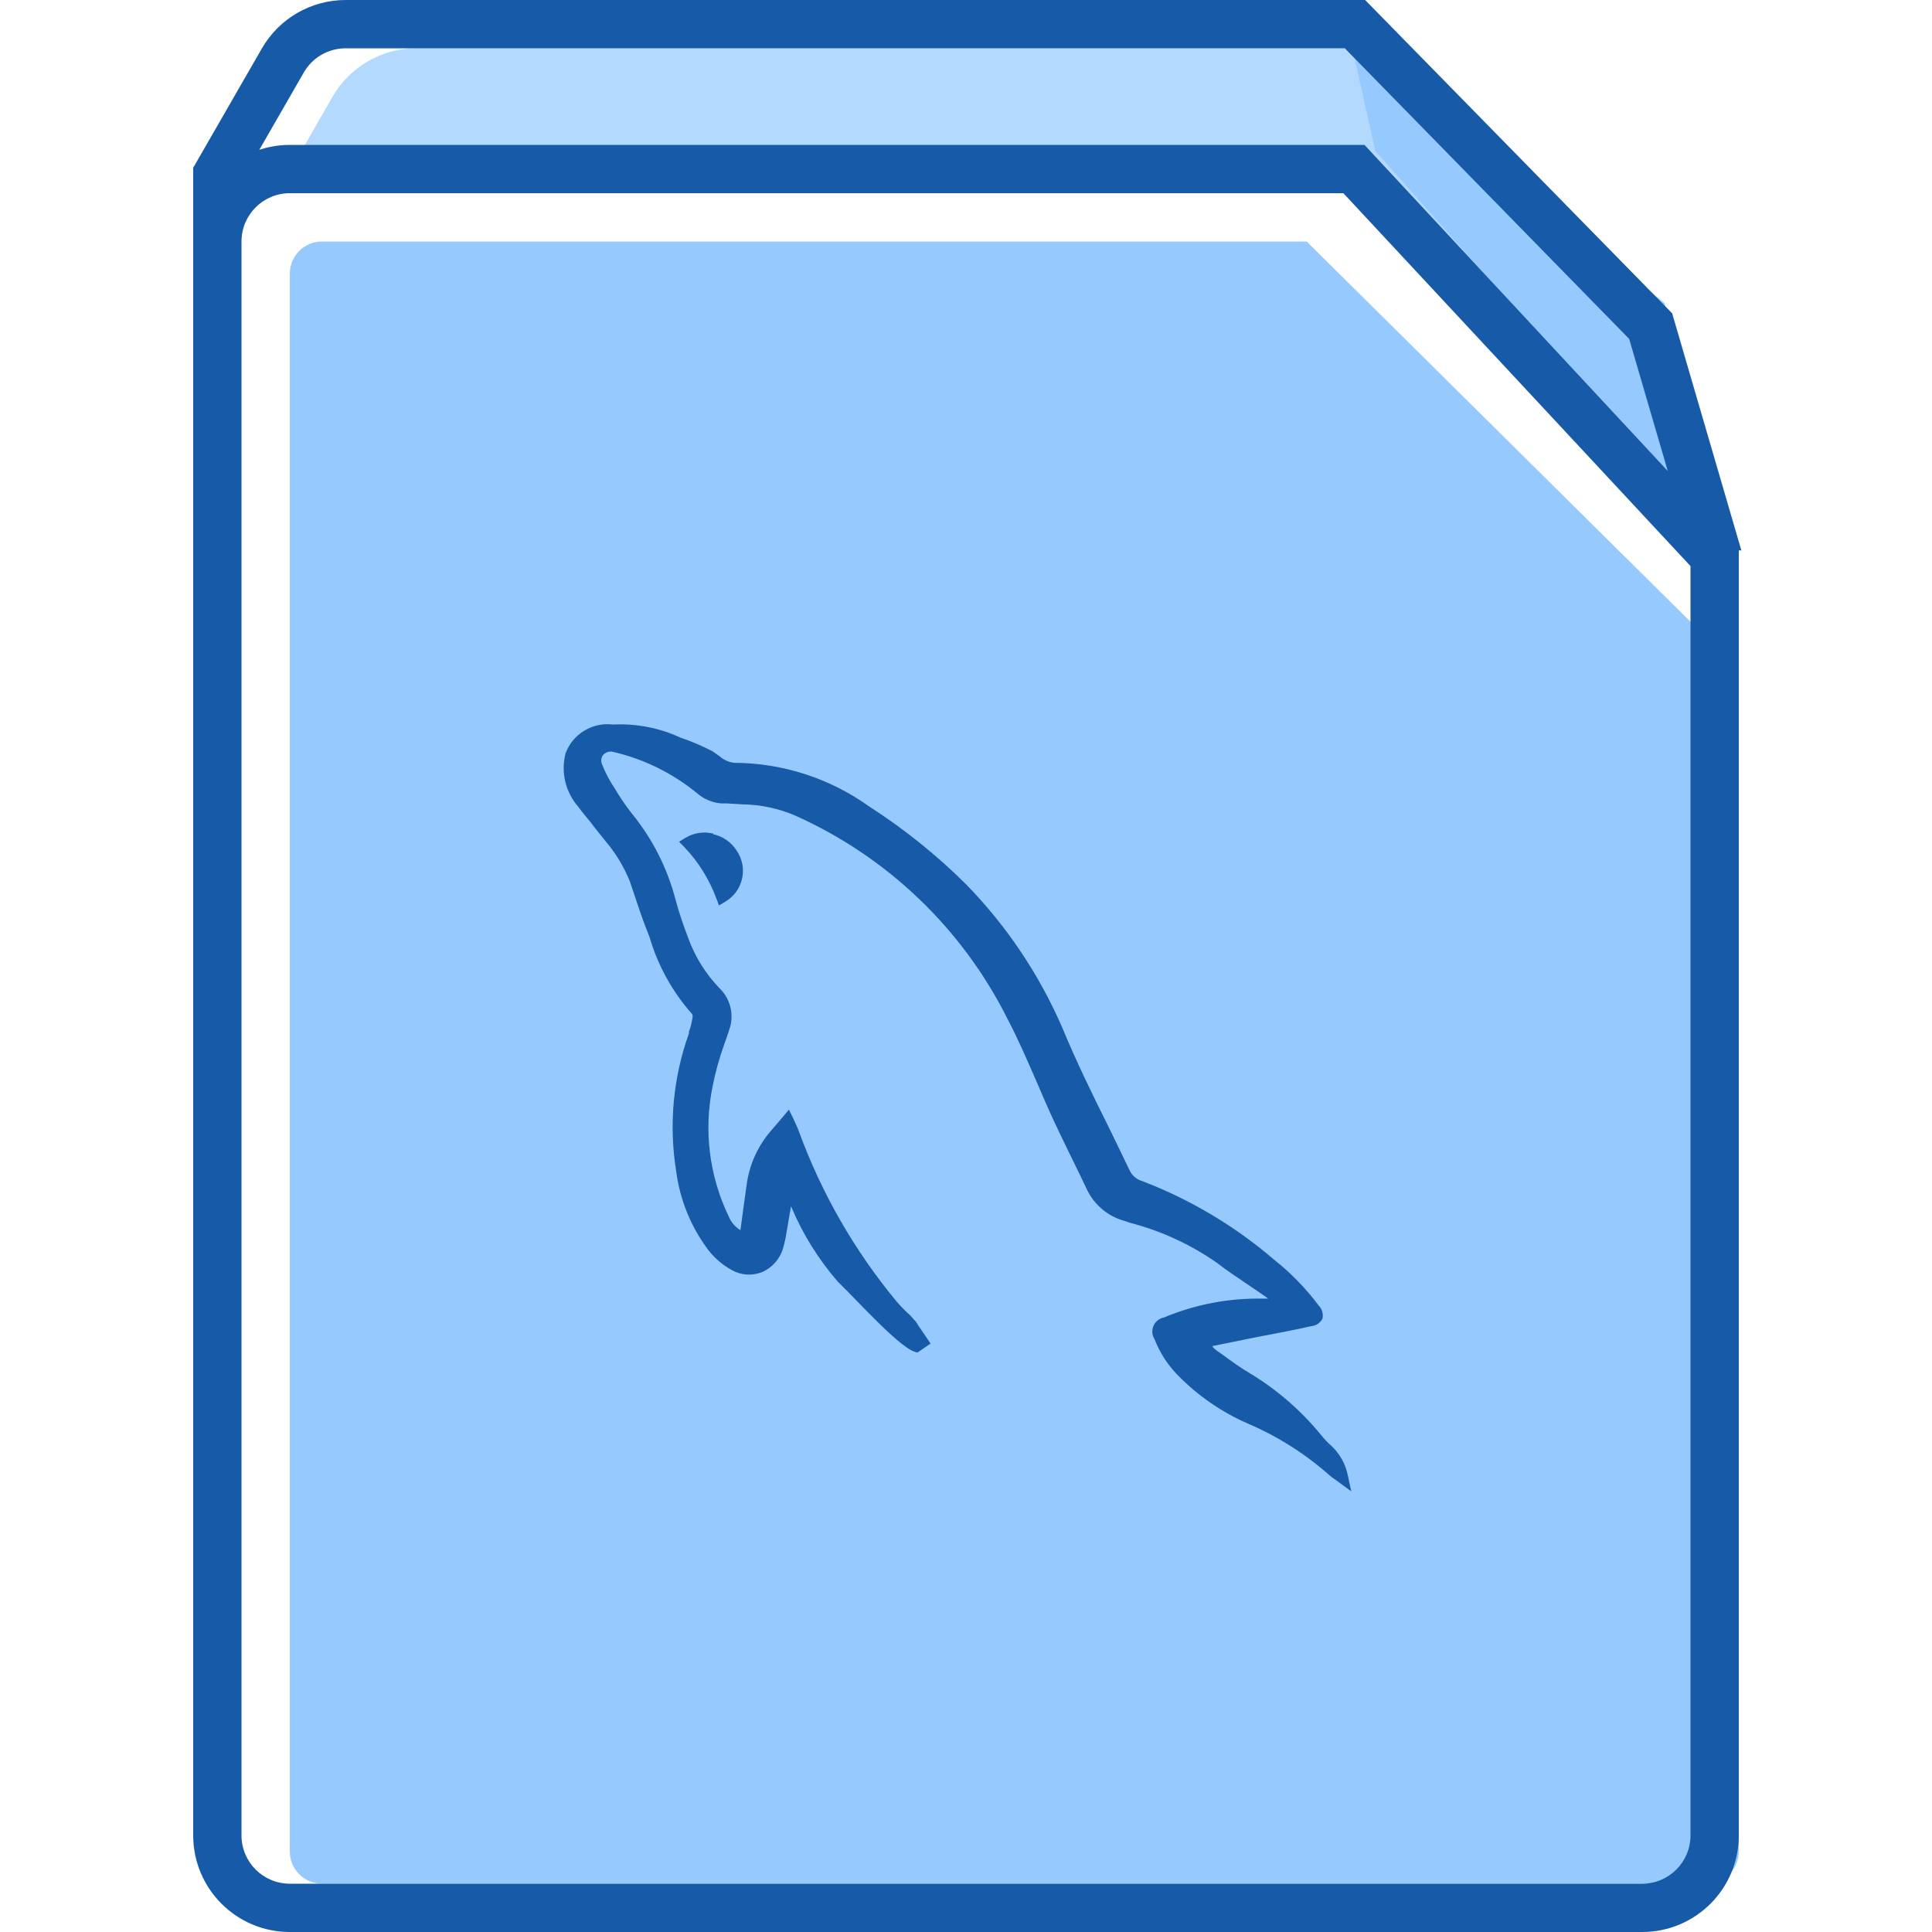
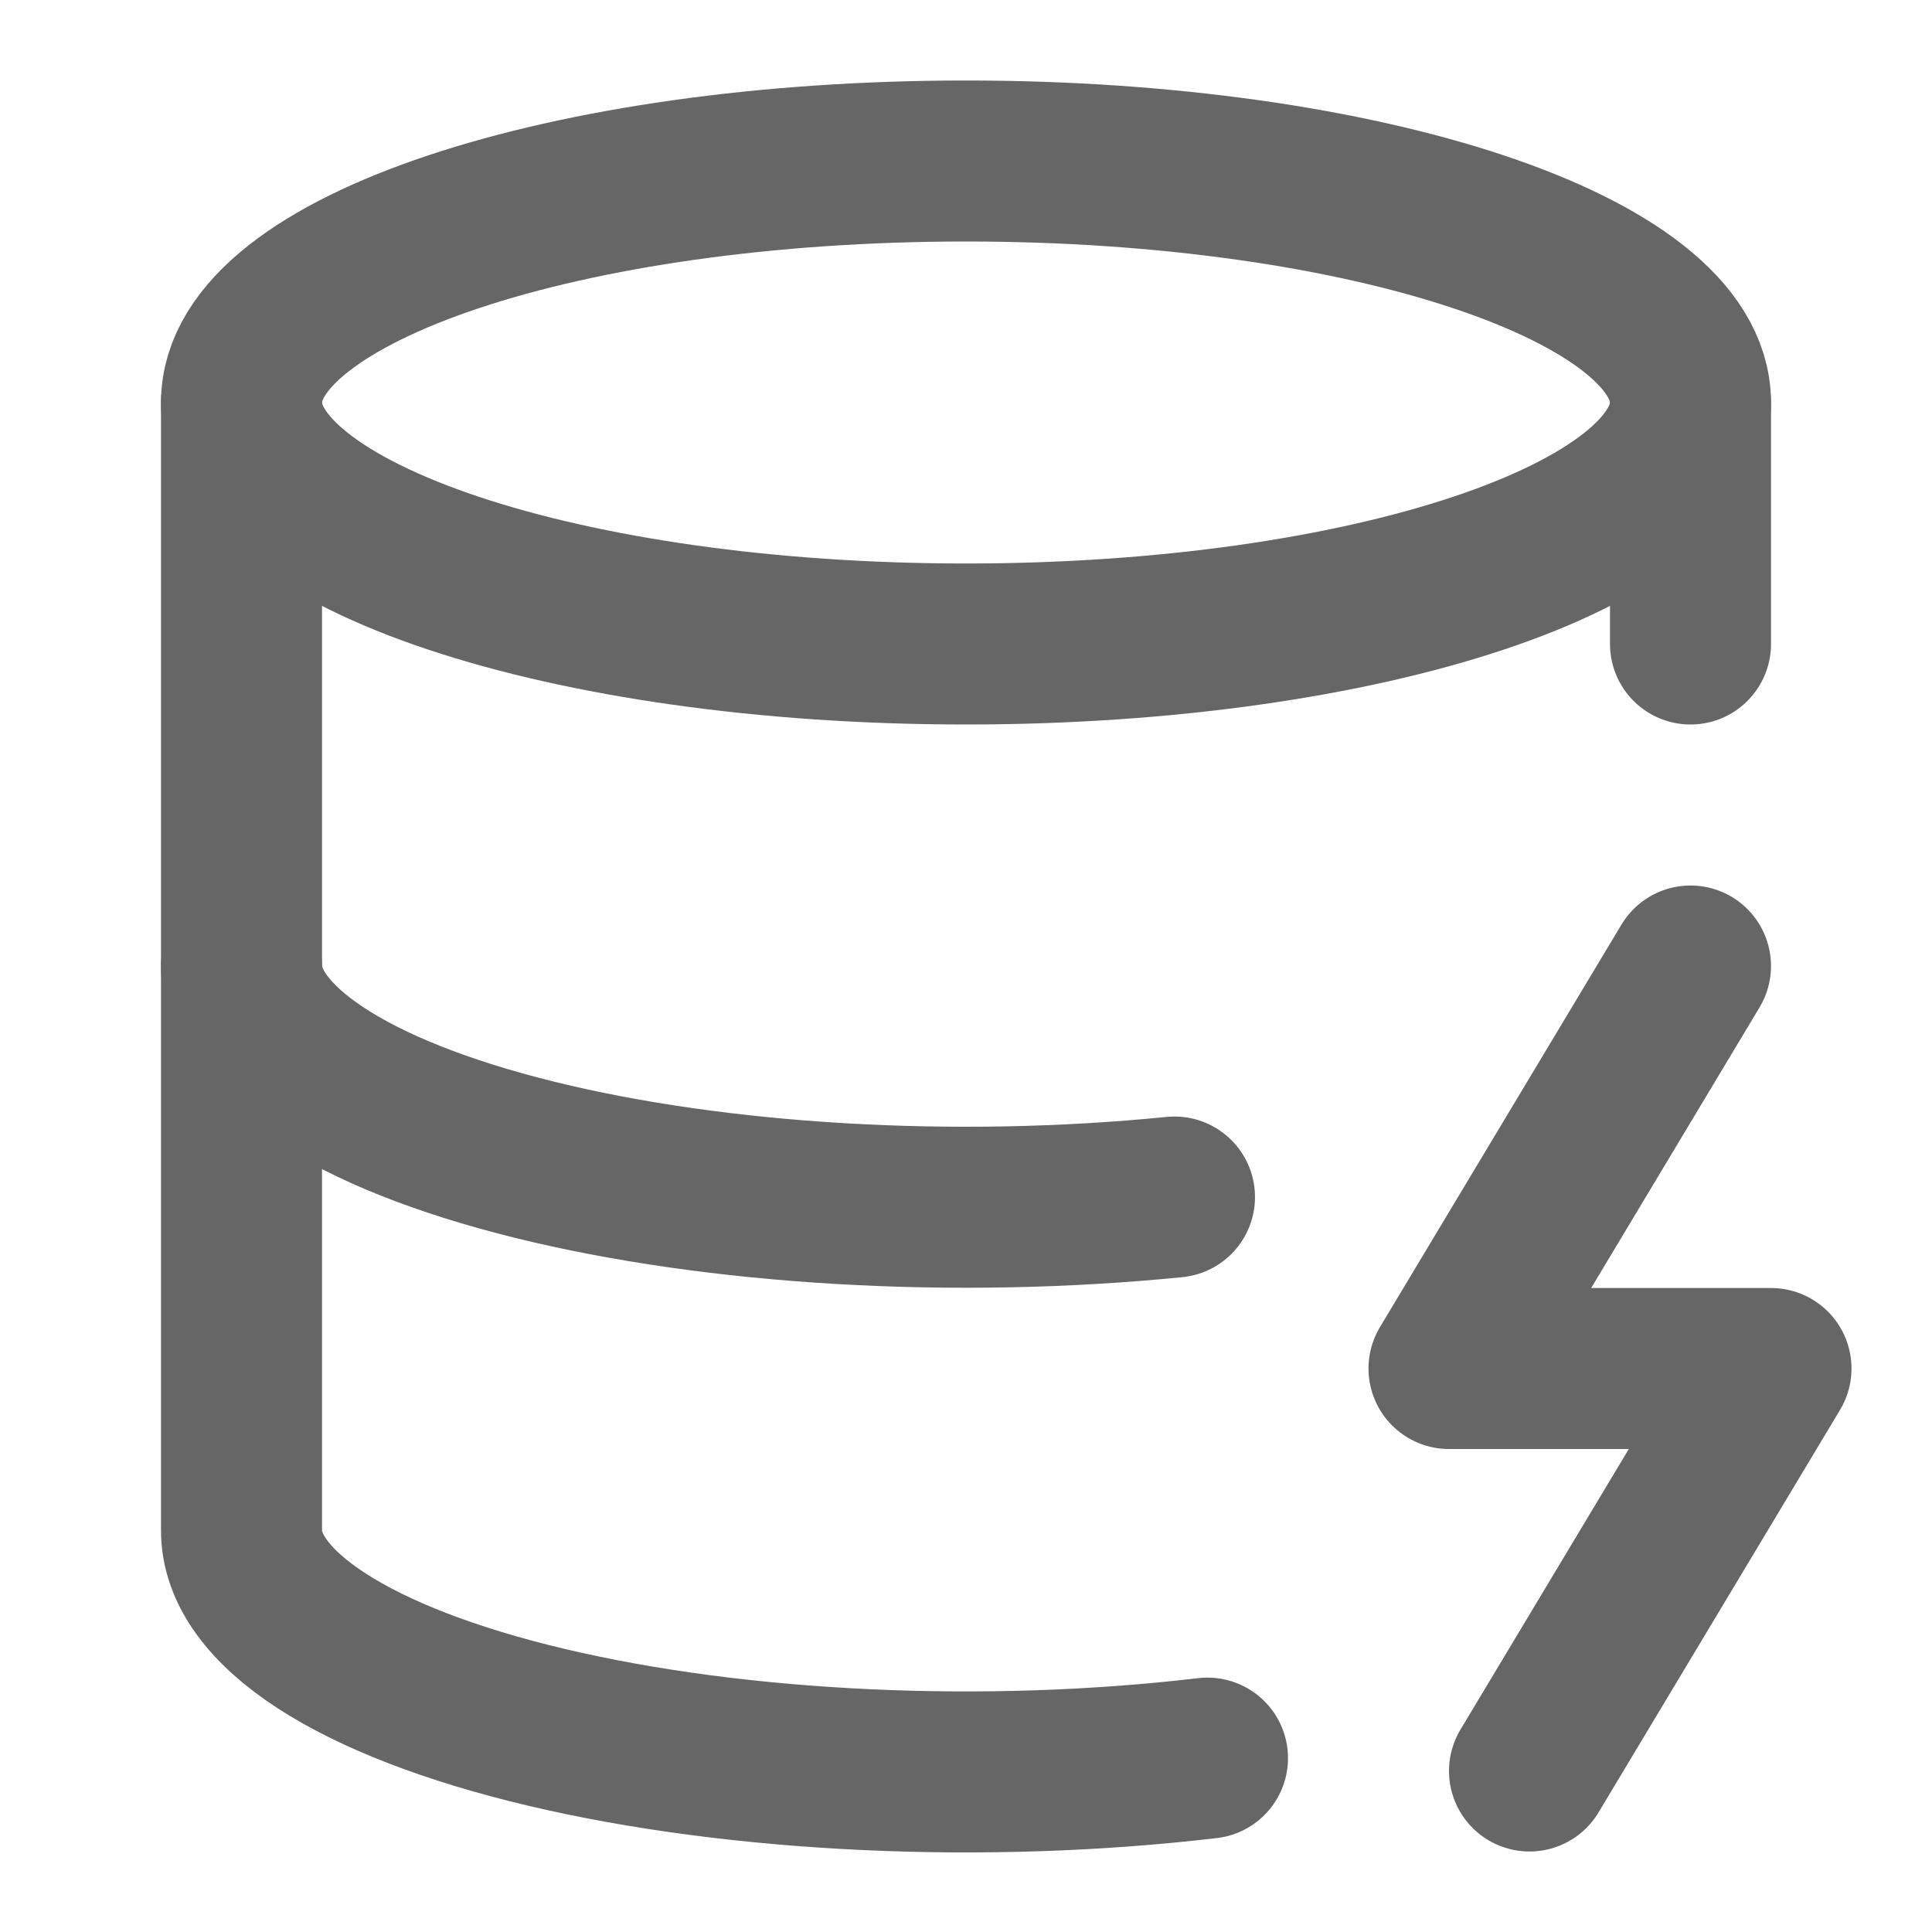
- <svg xmlns="http://www.w3.org/2000/svg" t="1762738155865" class="icon" viewBox="0 0 1024 1024" version="1.1" p-id="47135" width="200" height="200">
-   <path d="M153.6 90.709L176.299 51.2a51.2 51.2 0 0 1 44.373-25.6h494.336l157.611 166.315L904.533 284.843h-16.299L707.669 90.709z" fill="#B3D9FF" p-id="47136" />
-   <path d="M716.8 25.6l12.117 54.443 190.208 214.016-36.864-133.376L716.8 25.6zM170.667 128h521.899L921.6 354.901V981.333a17.067 17.067 0 0 1-17.067 17.067H170.667a17.067 17.067 0 0 1-17.067-17.067V145.067a17.067 17.067 0 0 1 17.067-17.067z" fill="#96CAFF" p-id="47137" />
-   <path d="M712.021 102.4H153.6a25.6 25.6 0 0 0-25.6 25.6v844.8a25.6 25.6 0 0 0 25.6 25.6h716.8a25.6 25.6 0 0 0 25.6-25.6V300.032zM153.6 76.8h569.6L921.6 290.133v682.667a51.2 51.2 0 0 1-51.2 51.2H153.6a51.2 51.2 0 0 1-51.2-51.2V128a51.2 51.2 0 0 1 51.2-51.2z" fill="#175AA7" p-id="47138" />
-   <path d="M161.024 38.4a25.6 25.6 0 0 1 22.187-12.8h529.579l150.699 154.027 32.427 110.933 27.051 1.195-36.693-125.696L723.541 0H183.211a51.2 51.2 0 0 0-44.373 25.6L102.4 88.917v46.165l25.6-39.253zM714.325 781.824a29.013 29.013 0 0 0-8.533-15.36 42.667 42.667 0 0 1-5.461-5.717 146.603 146.603 0 0 0-38.229-33.109c-4.693-2.731-9.216-6.059-13.653-9.301l-3.499-2.475a9.387 9.387 0 0 1-2.475-2.389l23.125-4.693 8.533-1.621c6.912-1.365 13.909-2.645 20.821-4.267a7.424 7.424 0 0 0 5.973-3.925 7.68 7.68 0 0 0-2.048-7.083 131.243 131.243 0 0 0-23.381-24.064 238.08 238.08 0 0 0-70.059-41.813 10.667 10.667 0 0 1-6.741-5.717c-3.669-7.765-7.509-15.531-11.264-23.296-8.533-17.067-17.067-34.56-24.405-52.309a252.928 252.928 0 0 0-51.2-76.203A313.173 313.173 0 0 0 460.8 427.52a123.733 123.733 0 0 0-71.595-23.211 13.995 13.995 0 0 1-7.936-3.584l-3.669-2.56a121.429 121.429 0 0 0-17.067-7.253 75.691 75.691 0 0 0-35.157-6.912h-0.683a23.723 23.723 0 0 0-24.917 15.189 31.147 31.147 0 0 0 6.656 28.331c2.816 4.011 5.803 6.997 8.533 10.837l6.059 7.595a76.8 76.8 0 0 1 12.885 21.419l1.792 5.291c2.645 8.021 5.291 16.043 8.533 23.893A106.581 106.581 0 0 0 366.933 537.6a4.096 4.096 0 0 1 0 2.389 36.096 36.096 0 0 1-1.792 6.912v0.853a146.773 146.773 0 0 0-6.741 73.045 88.235 88.235 0 0 0 17.067 41.813 40.619 40.619 0 0 0 12.288 10.496 18.603 18.603 0 0 0 16.213 1.109 19.883 19.883 0 0 0 11.179-12.971 62.208 62.208 0 0 0 1.707-7.936l2.389-13.995a148.139 148.139 0 0 0 24.832 40.021C454.485 689.323 478.891 716.8 486.4 716.8l6.827-4.693-5.803-8.533c-0.768-0.853-1.536-2.731-2.304-3.413s-2.133-2.56-3.243-3.499a75.264 75.264 0 0 1-6.656-6.827 306.176 306.176 0 0 1-51.797-90.197c-0.512-1.365-1.109-2.731-1.792-4.181l-1.195-2.645-2.304-4.693-3.328 4.011-3.669 4.267-2.987 3.499a54.528 54.528 0 0 0-12.288 27.221l-0.597 4.181c-0.939 6.827-1.877 13.483-2.816 20.736a15.445 15.445 0 0 1-6.229-7.339 108.373 108.373 0 0 1-8.533-68.864 153.6 153.6 0 0 1 6.315-22.699c0.853-2.304 1.621-4.608 2.389-6.997a20.821 20.821 0 0 0-4.949-22.272 75.093 75.093 0 0 1-16.555-26.368c-2.475-6.656-4.949-13.483-6.741-20.309a120.064 120.064 0 0 0-23.381-46.165A121.771 121.771 0 0 1 325.973 418.133a67.243 67.243 0 0 1-6.912-13.141 4.864 4.864 0 0 1 0.768-5.035 5.461 5.461 0 0 1 5.461-1.365 109.141 109.141 0 0 1 43.861 21.589 22.613 22.613 0 0 0 12.885 5.632h2.901l8.533 0.512a73.472 73.472 0 0 1 28.245 6.059 231.424 231.424 0 0 1 112.213 107.52c5.803 11.008 10.837 22.784 15.787 34.133 2.816 6.485 5.547 12.971 8.533 19.371 4.523 9.728 9.301 19.371 13.995 29.013l4.096 8.533a30.976 30.976 0 0 0 19.627 16.128l2.987 1.024a143.275 143.275 0 0 1 46.08 21.248c5.291 4.096 10.923 7.851 16.384 11.52 3.413 2.304 6.741 4.523 10.069 6.912l0.683 0.512h-2.987a129.109 129.109 0 0 0-52.224 9.984 7.595 7.595 0 0 0-5.035 11.52 56.32 56.32 0 0 0 11.947 18.688 117.589 117.589 0 0 0 37.888 26.197 160.085 160.085 0 0 1 42.667 27.051 29.525 29.525 0 0 0 3.243 2.475l8.533 6.229z" fill="#175AA7" p-id="47139" />
-   <path d="M378.197 441.856a19.712 19.712 0 0 0-14.933 2.219l-3.328 2.048 2.731 2.816a79.445 79.445 0 0 1 17.067 27.392l1.365 3.584 3.243-1.963a18.944 18.944 0 0 0 5.973-27.307 19.797 19.797 0 0 0-12.459-8.533" fill="#175AA7" p-id="47140" />
+ <svg xmlns="http://www.w3.org/2000/svg" width="24" height="24" viewBox="0 0 24 24" fill="none" stroke="#666666" stroke-width="2" stroke-linecap="round" stroke-linejoin="round" class="lucide lucide-database-zap-icon lucide-database-zap">
+   <ellipse cx="12" cy="5" rx="9" ry="3" />
+   <path d="M3 5V19A9 3 0 0 0 15 21.84" />
+   <path d="M21 5V8" />
+   <path d="M21 12L18 17H22L19 22" />
+   <path d="M3 12A9 3 0 0 0 14.59 14.87" />
</svg>
